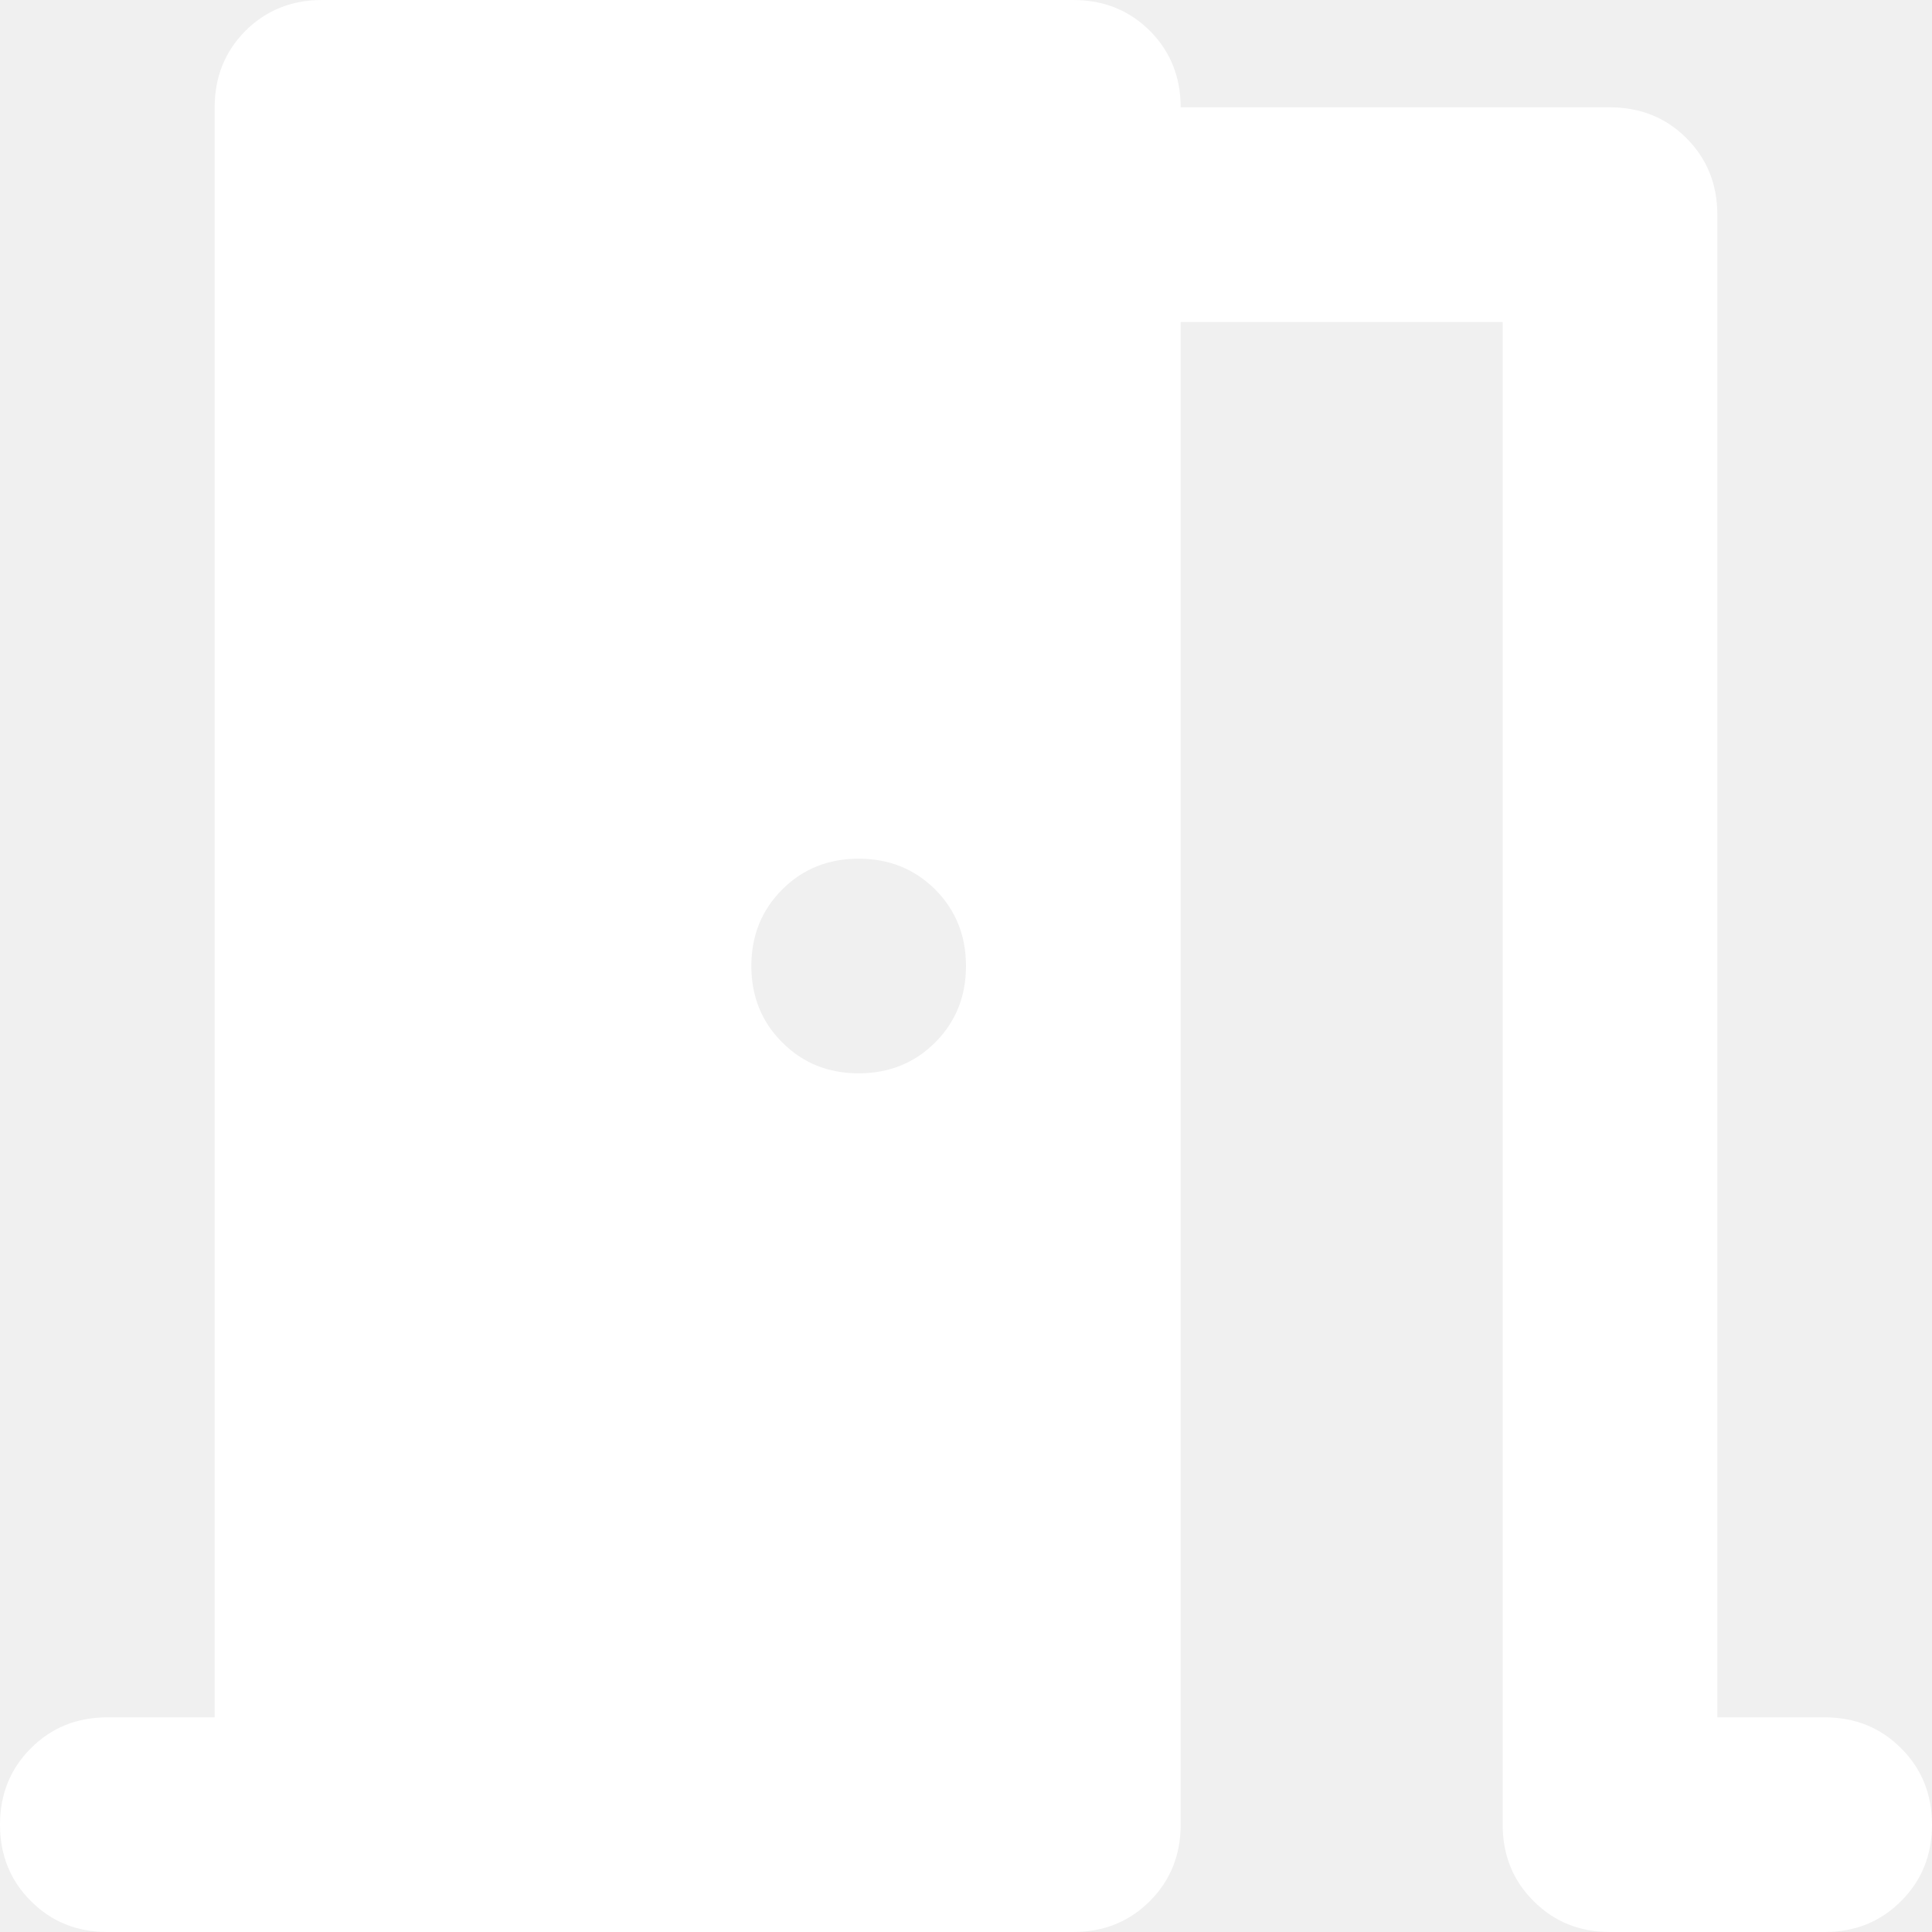
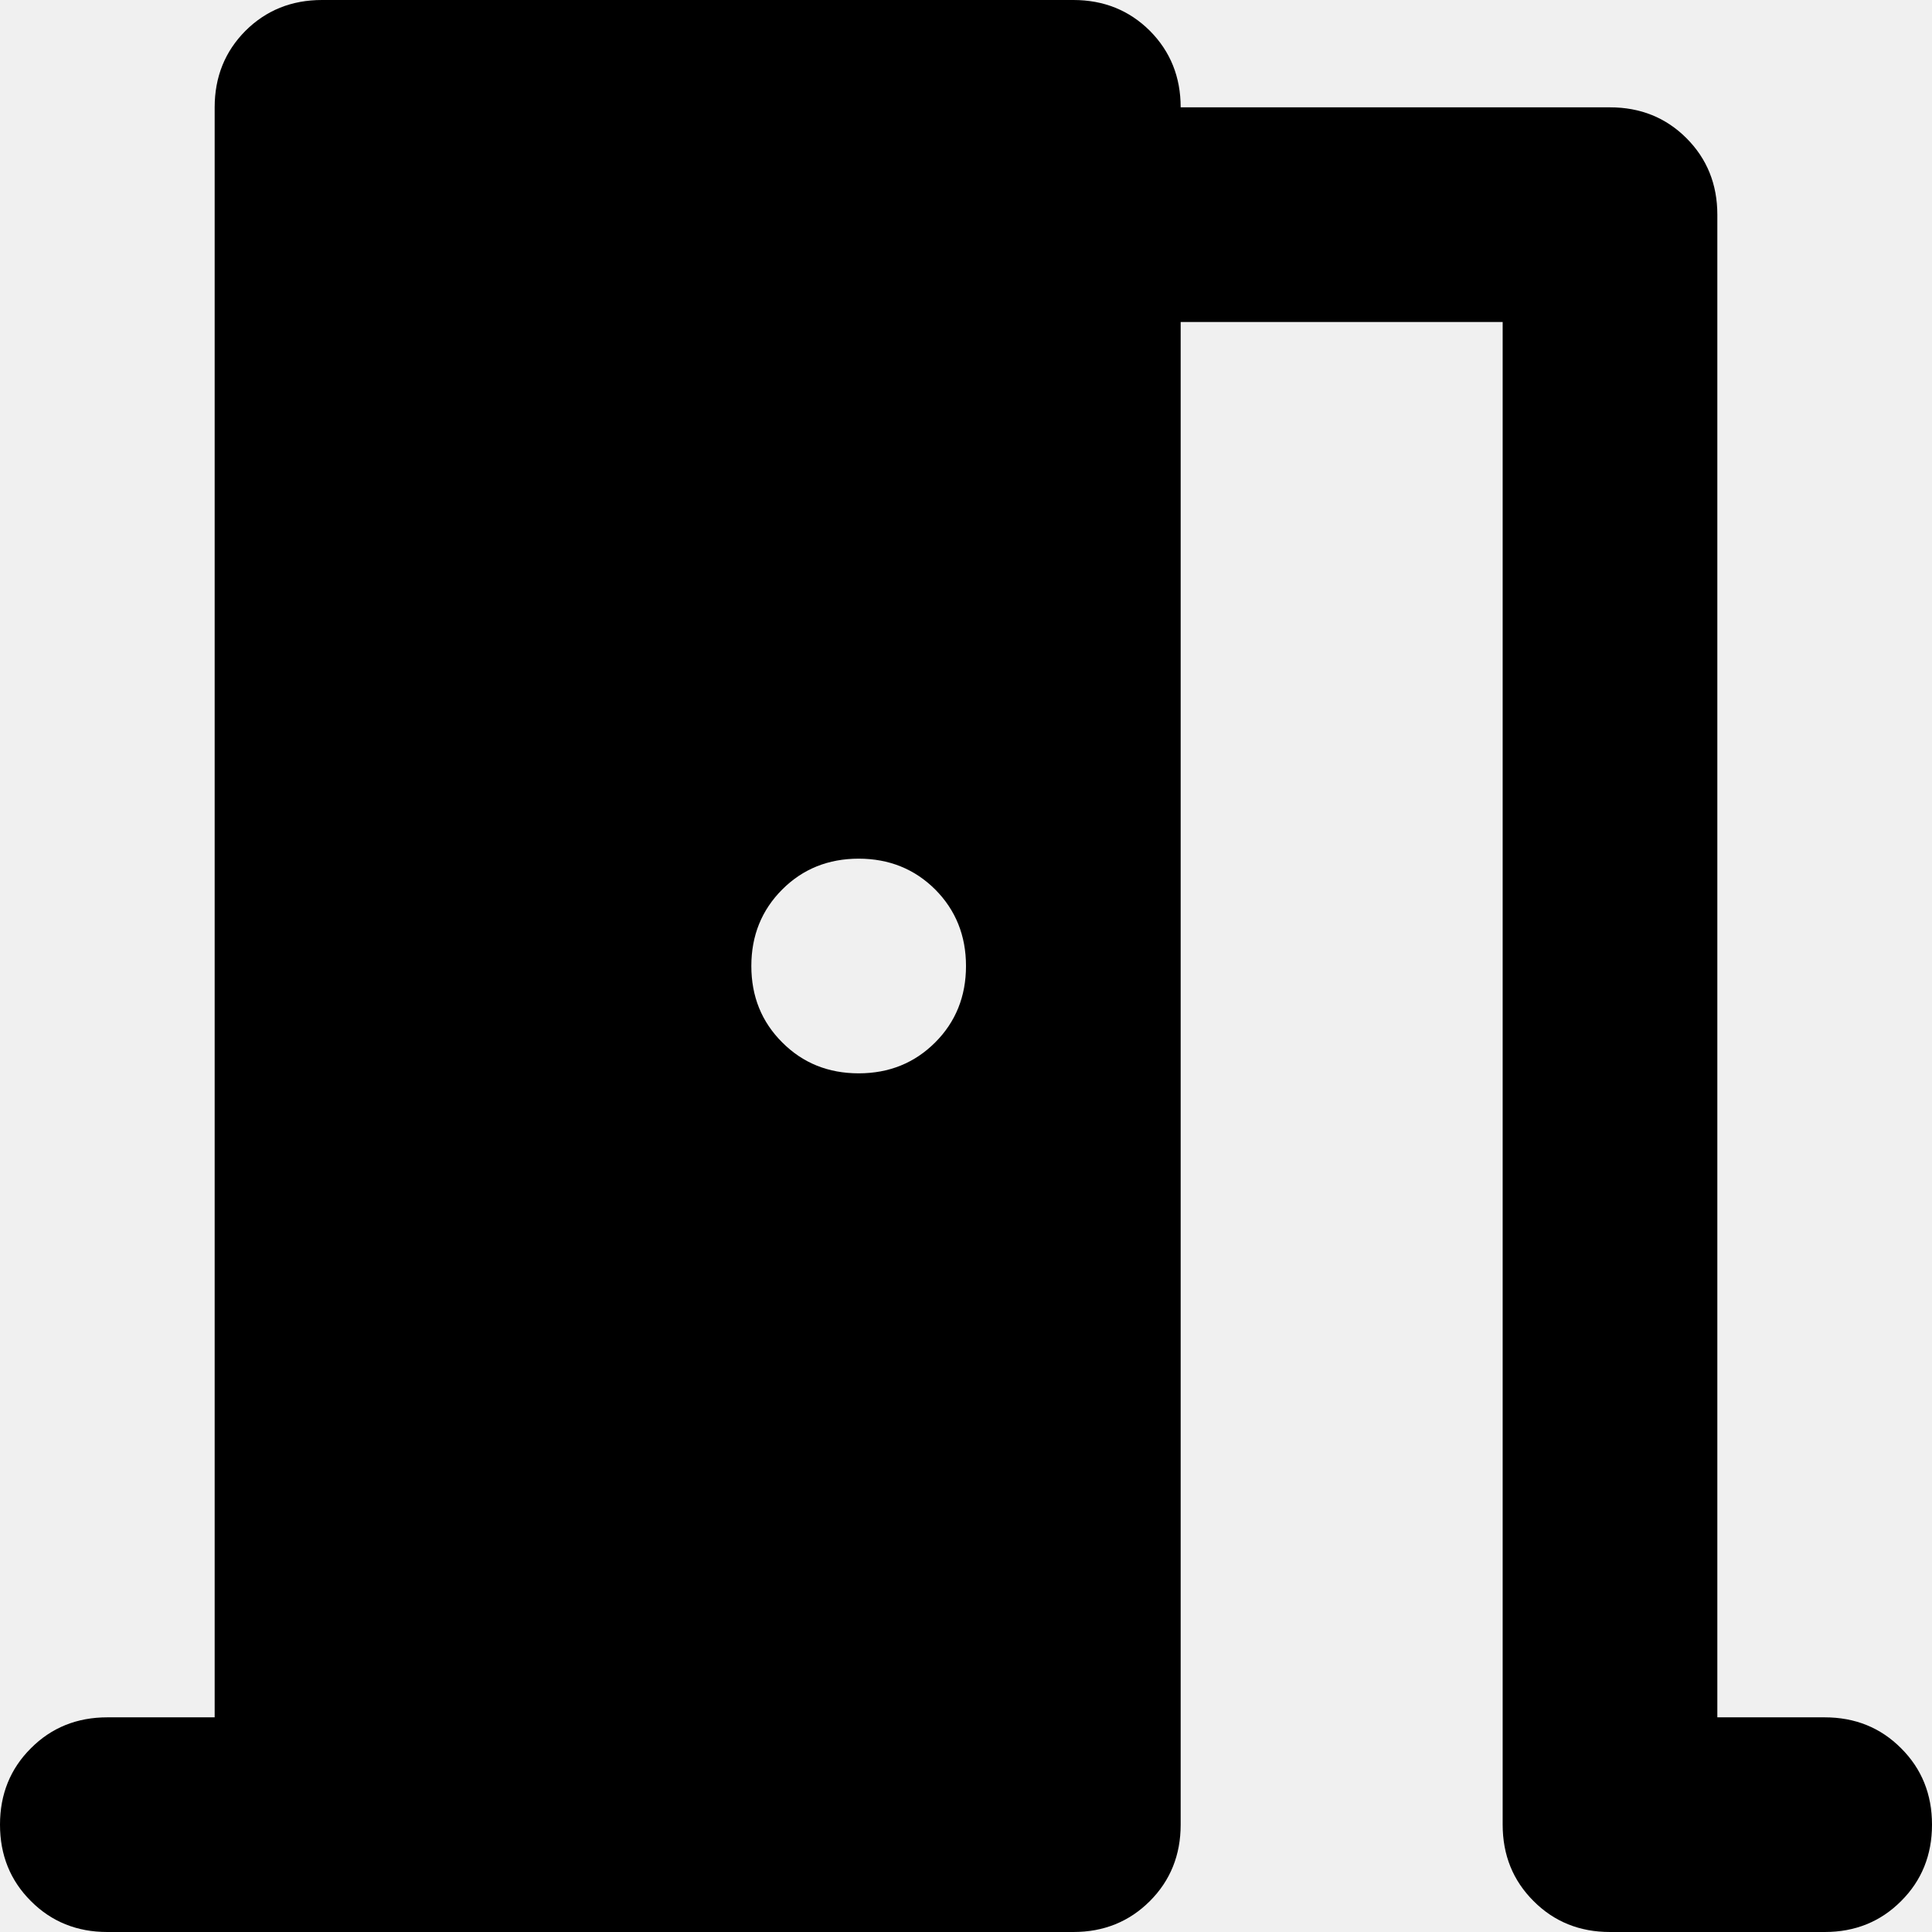
<svg xmlns="http://www.w3.org/2000/svg" width="18" height="18" viewBox="0 0 18 18" fill="none">
  <g clip-path="url(#clip0_172_5568)">
-     <path d="M1 18C0.717 18 0.479 17.904 0.288 17.712C0.096 17.521 0 17.283 0 17C0 16.717 0.096 16.479 0.288 16.288C0.479 16.096 0.717 16 1 16H2V1C2 0.717 2.096 0.479 2.287 0.287C2.479 0.096 2.717 0 3 0H10C10.283 0 10.521 0.096 10.713 0.287C10.904 0.479 11 0.717 11 1H15C15.283 1 15.521 1.096 15.712 1.287C15.904 1.479 16 1.717 16 2V16H17C17.283 16 17.521 16.096 17.712 16.288C17.904 16.479 18 16.717 18 17C18 17.283 17.904 17.521 17.712 17.712C17.521 17.904 17.283 18 17 18H15C14.717 18 14.479 17.904 14.288 17.712C14.096 17.521 14 17.283 14 17V3H11V17C11 17.283 10.904 17.521 10.713 17.712C10.521 17.904 10.283 18 10 18H1ZM9 9C9 8.717 8.904 8.479 8.713 8.287C8.521 8.096 8.283 8 8 8C7.717 8 7.479 8.096 7.288 8.287C7.096 8.479 7 8.717 7 9C7 9.283 7.096 9.521 7.288 9.712C7.479 9.904 7.717 10 8 10C8.283 10 8.521 9.904 8.713 9.712C8.904 9.521 9 9.283 9 9Z" fill="white" />
+     <path d="M1 18C0.717 18 0.479 17.904 0.288 17.712C0.096 17.521 0 17.283 0 17C0 16.717 0.096 16.479 0.288 16.288C0.479 16.096 0.717 16 1 16H2V1C2 0.717 2.096 0.479 2.287 0.287C2.479 0.096 2.717 0 3 0H10C10.283 0 10.521 0.096 10.713 0.287C10.904 0.479 11 0.717 11 1H15C15.283 1 15.521 1.096 15.712 1.287C15.904 1.479 16 1.717 16 2V16H17C17.283 16 17.521 16.096 17.712 16.288C17.904 16.479 18 16.717 18 17C18 17.283 17.904 17.521 17.712 17.712C17.521 17.904 17.283 18 17 18H15C14.717 18 14.479 17.904 14.288 17.712C14.096 17.521 14 17.283 14 17V3H11V17C11 17.283 10.904 17.521 10.713 17.712C10.521 17.904 10.283 18 10 18H1ZM9 9C9 8.717 8.904 8.479 8.713 8.287C8.521 8.096 8.283 8 8 8C7.717 8 7.479 8.096 7.288 8.287C7.096 8.479 7 8.717 7 9C7 9.283 7.096 9.521 7.288 9.712C7.479 9.904 7.717 10 8 10C8.283 10 8.521 9.904 8.713 9.712C8.904 9.521 9 9.283 9 9Z" fill="currentColor" />
  </g>
  <defs>
    <clipPath id="clip0_172_5568">
-       <rect width="18" height="18" fill="white" />
+       <rect width="18" height="18" />
    </clipPath>
  </defs>
</svg>
